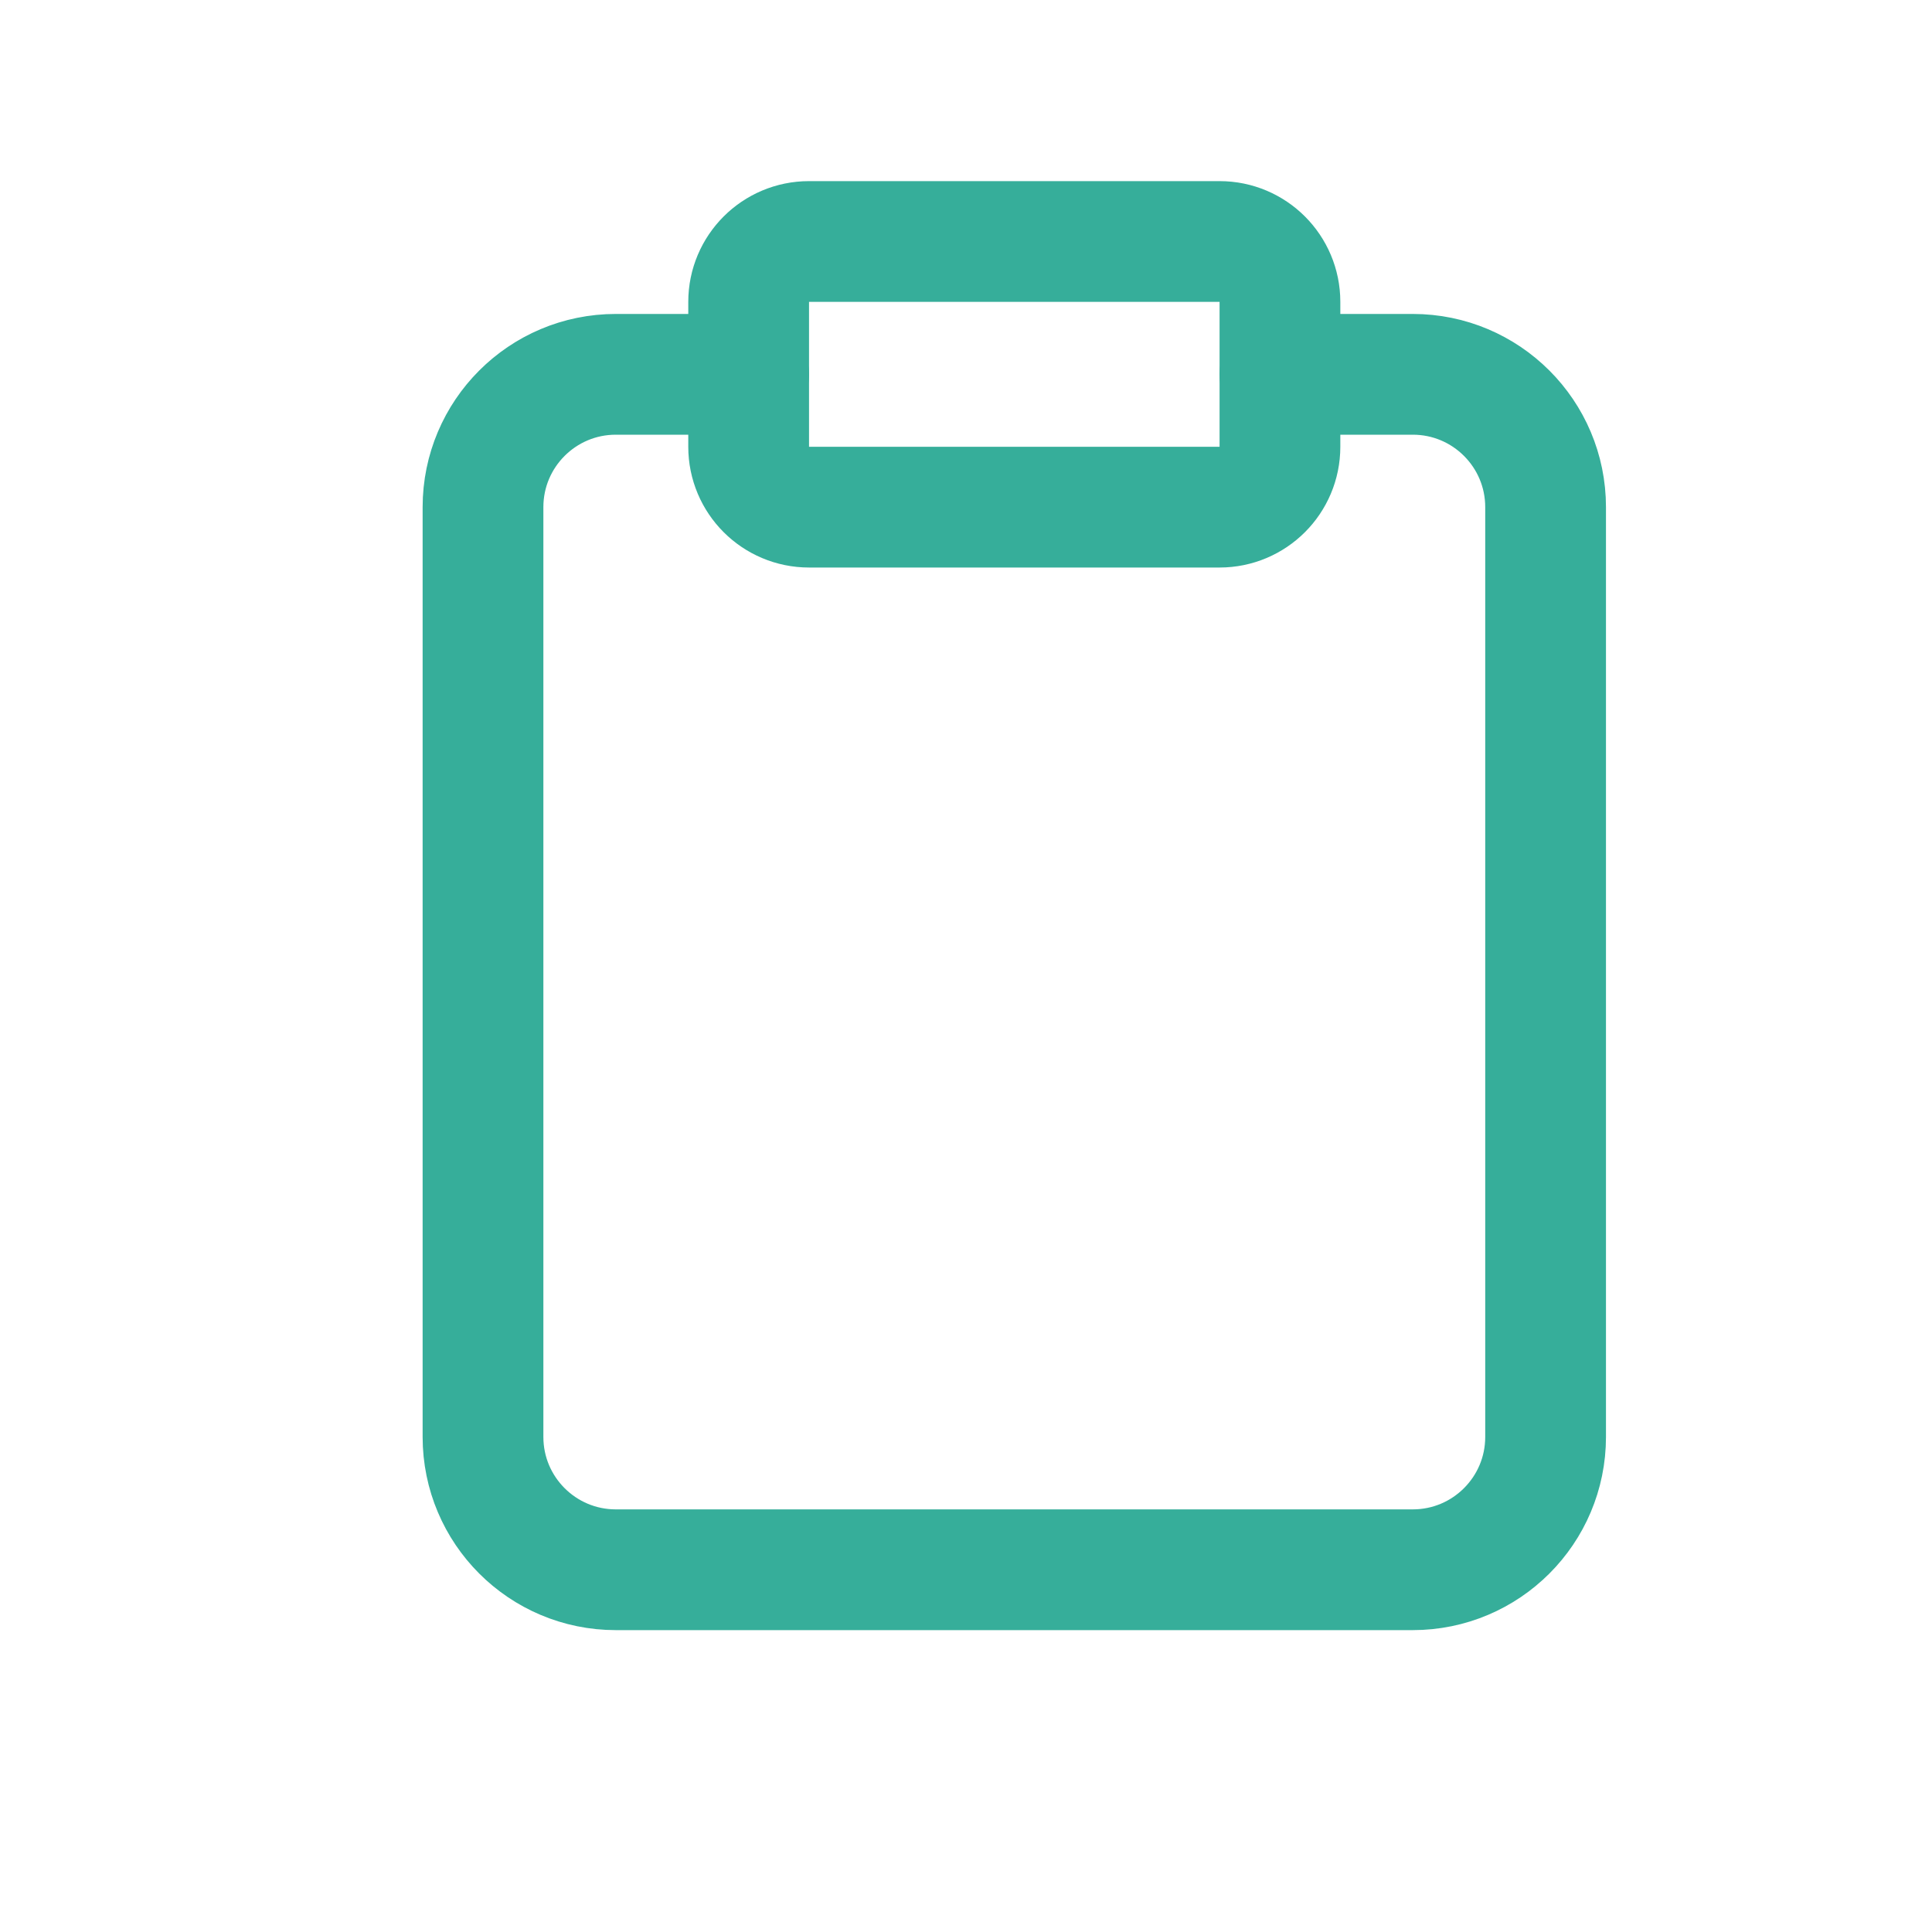
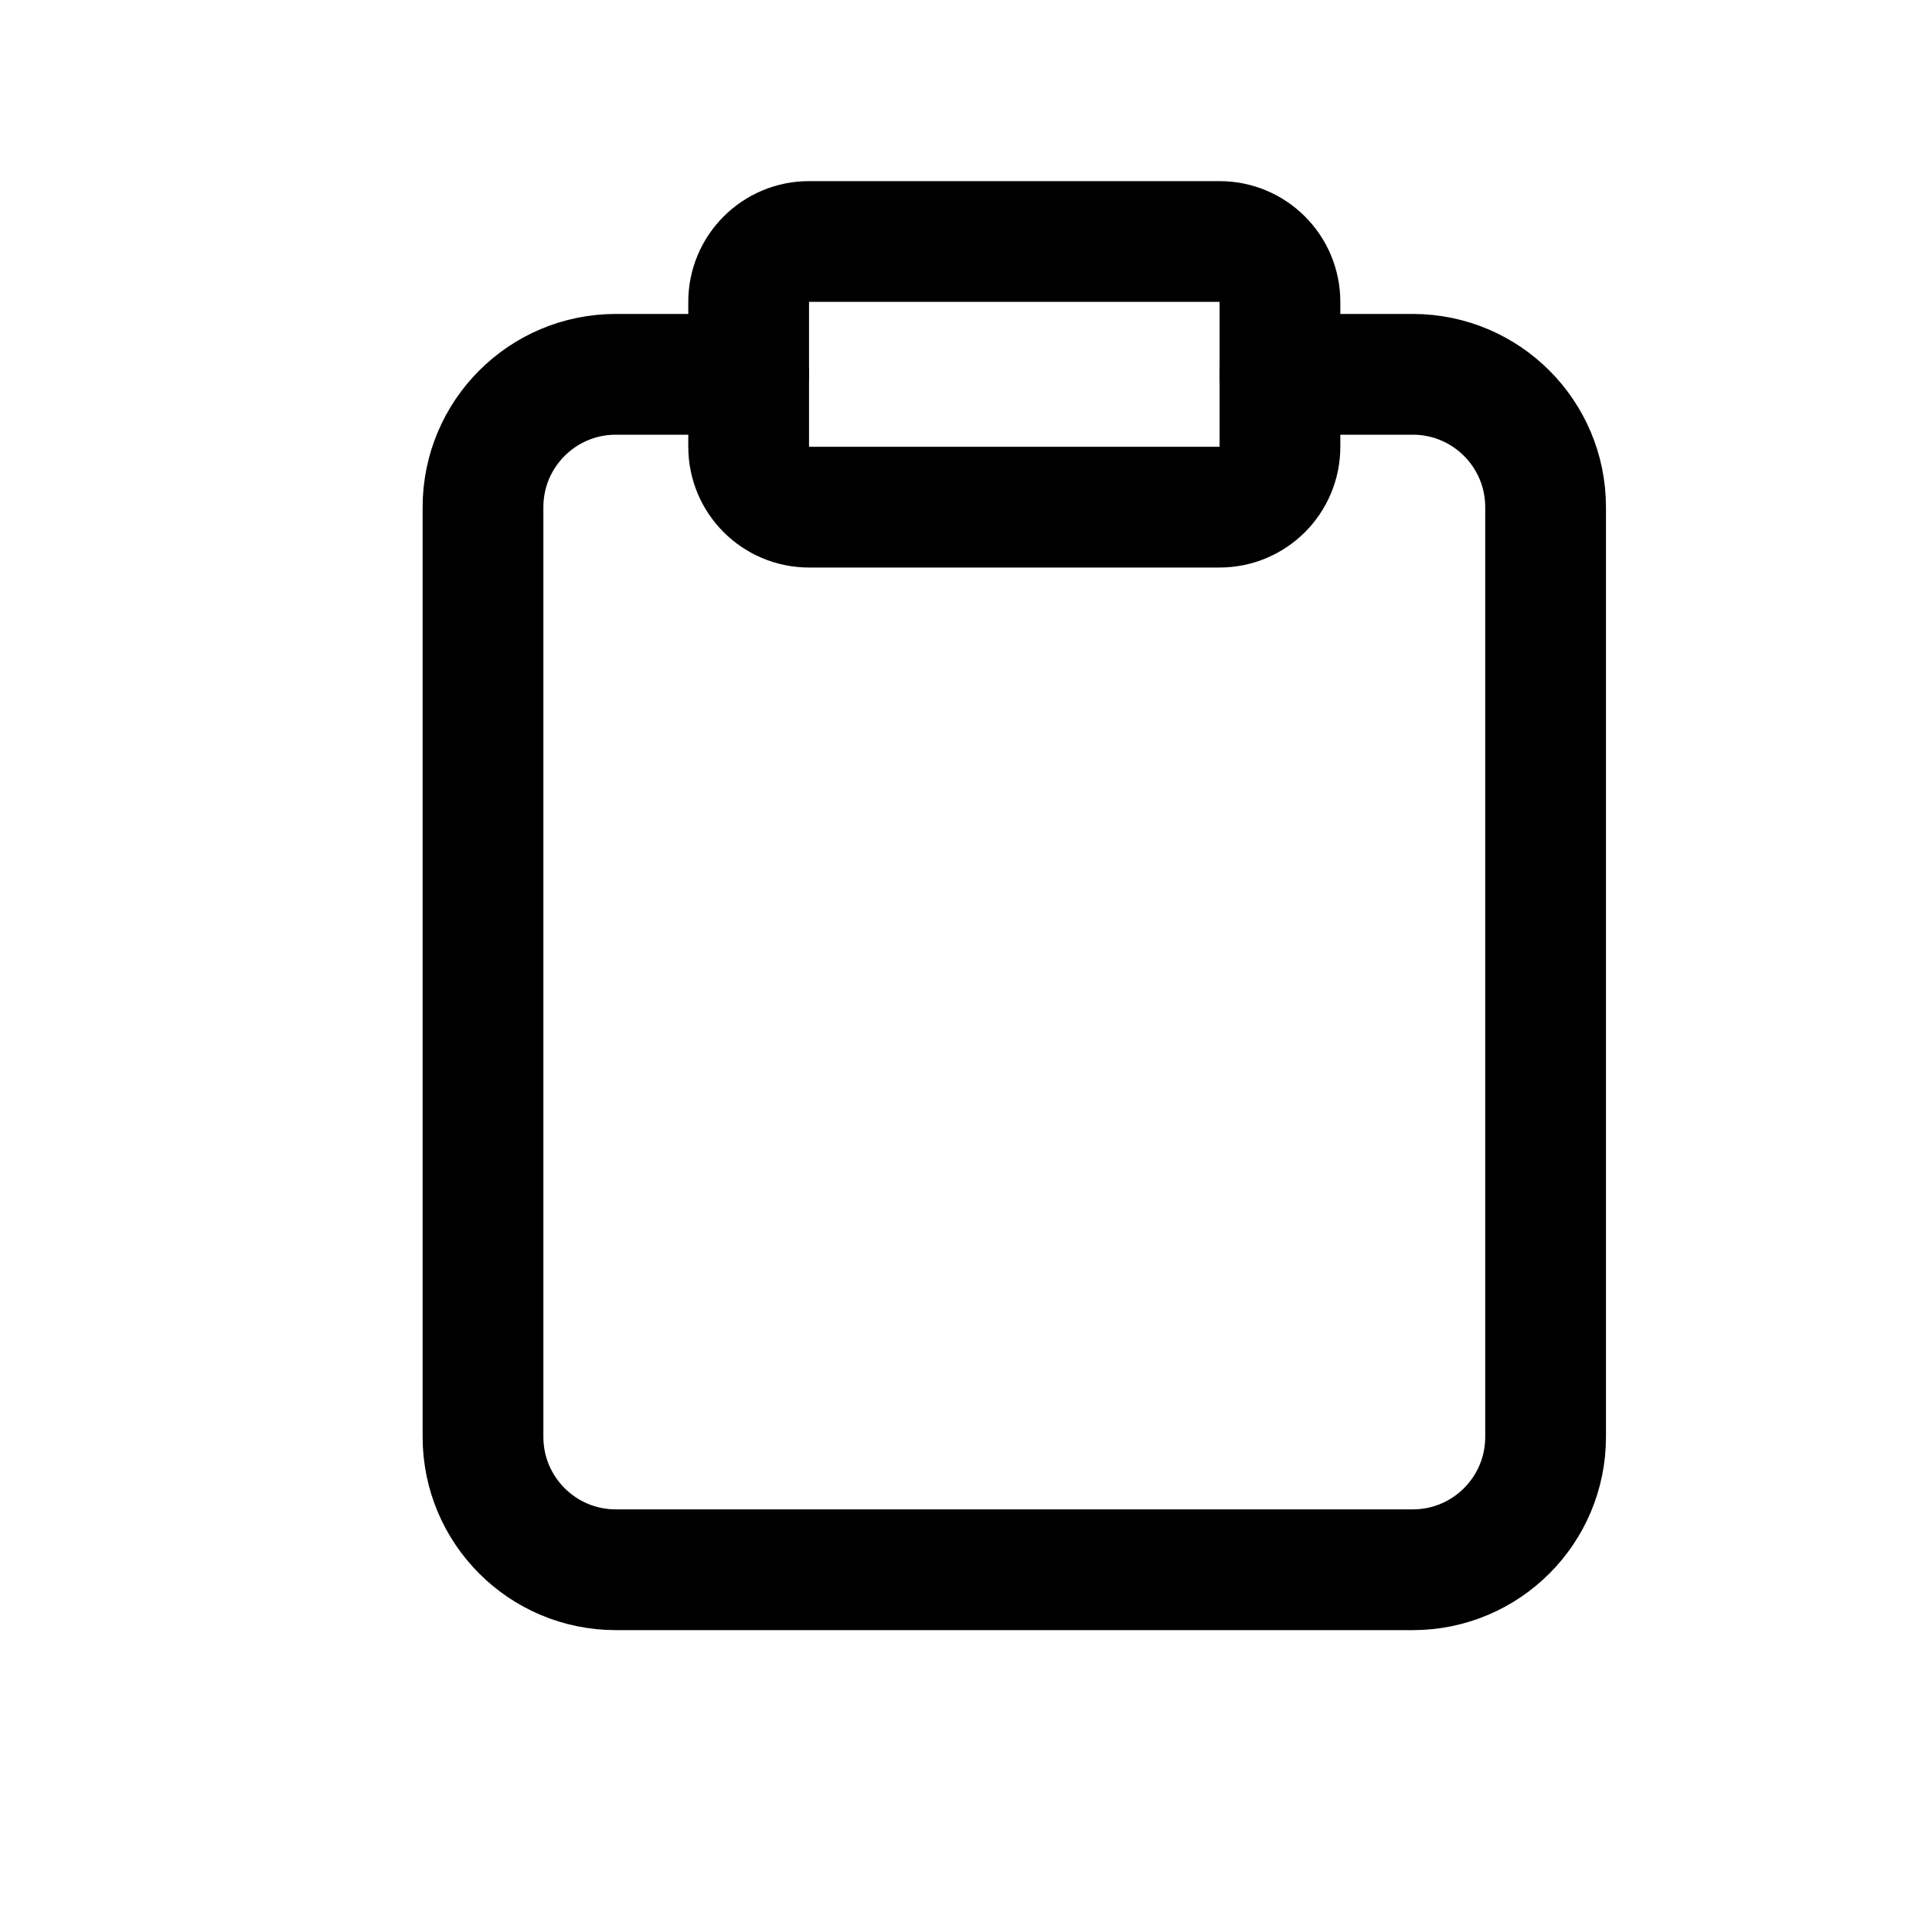
<svg xmlns="http://www.w3.org/2000/svg" width="32px" height="32px" viewBox="0 0 32 32" version="1.1">
-   <g id="WIREFRAME" stroke="none" stroke-width="1" fill="none" fill-rule="evenodd" stroke-linecap="round" stroke-linejoin="round">
-     <g id="DEDO_V02.2_InfosBancaire" transform="translate(-990, -36)" stroke="#36AE9A" stroke-width="2">
+   <g id="WIREFRAME" stroke="currentColor" stroke-width="2" fill="none" fill-rule="evenodd" stroke-linecap="round" stroke-linejoin="round">
+     <g id="DEDO_V02.2_InfosBancaire" transform="translate(-990, -36)">
      <g id="SideBar">
        <g id="Dédo" transform="translate(998, 40)">
          <g id="clipboard">
            <path d="M13.2,2.2 L15.4,2.2 C16.615,2.2 17.6,3.185 17.6,4.4 L17.6,19.8 C17.6,21.015 16.615,22 15.4,22 L2.2,22 C0.985,22 0,21.015 0,19.8 L0,4.4 C0,3.185 0.985,2.2 2.2,2.2 L4.4,2.2" id="Shape" />
            <rect id="Rectangle-path" x="4.4" y="0" width="8.8" height="4.4" rx="1" />
          </g>
        </g>
      </g>
    </g>
  </g>
</svg>
